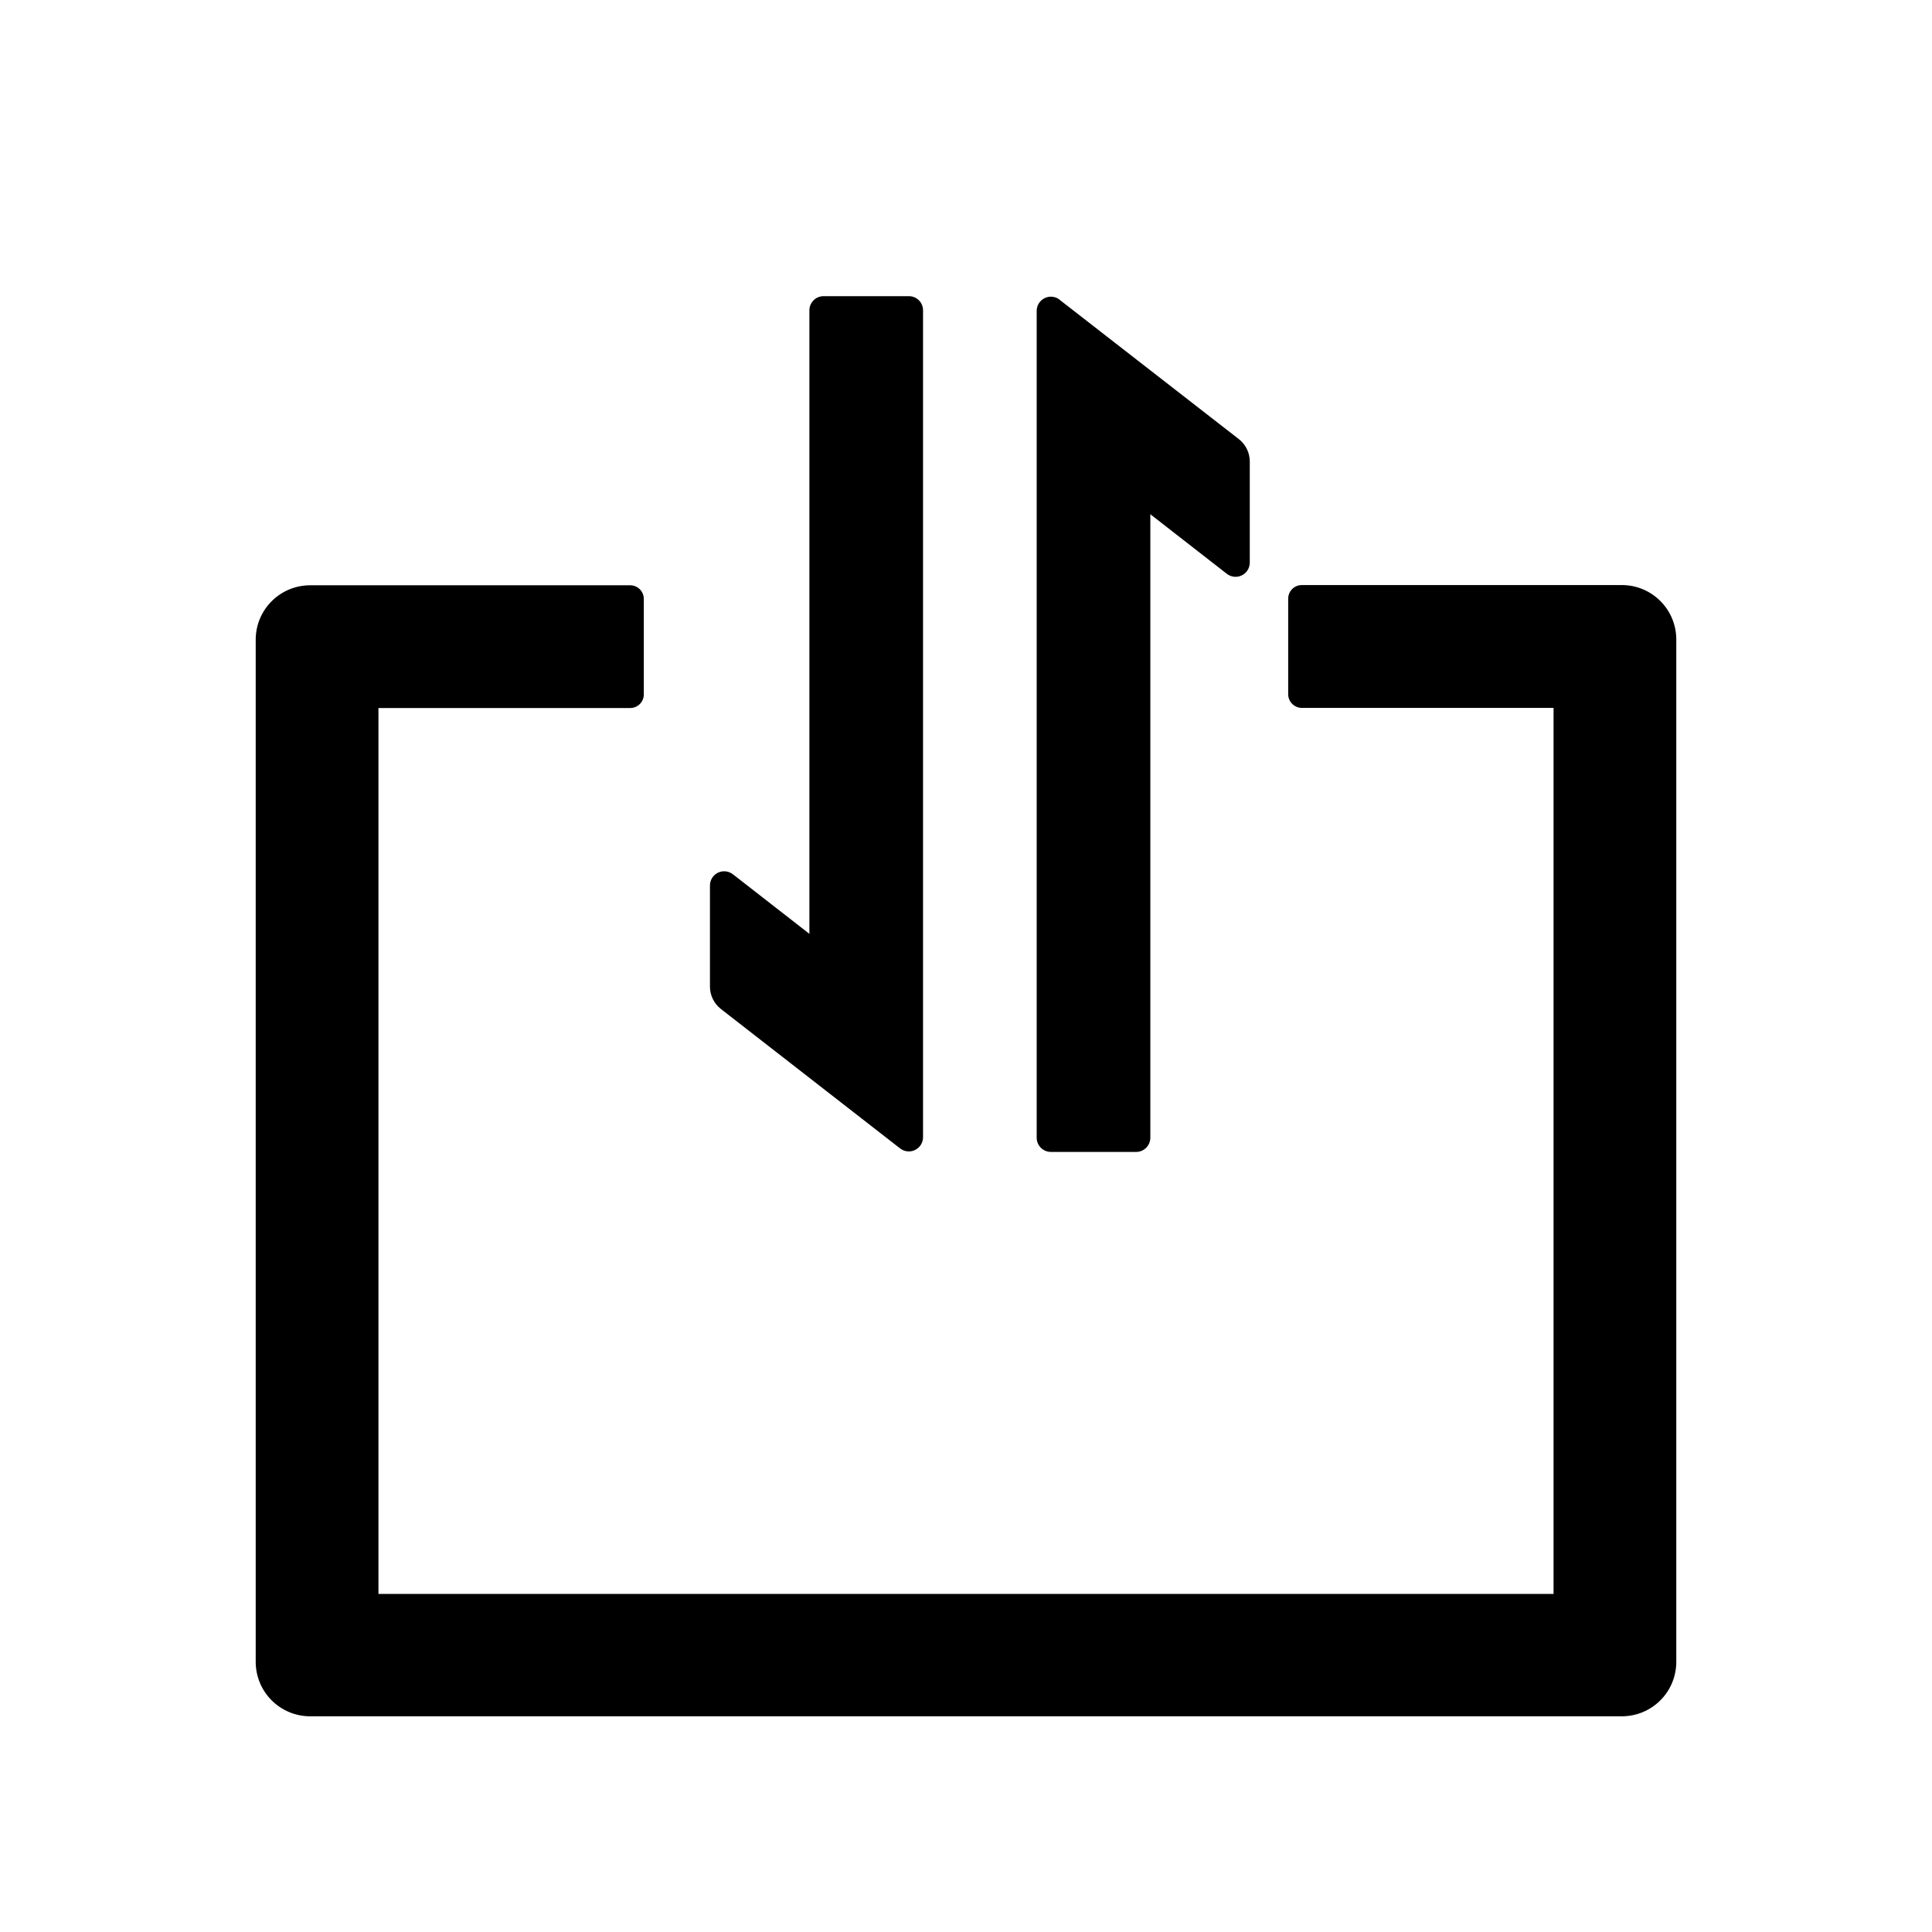
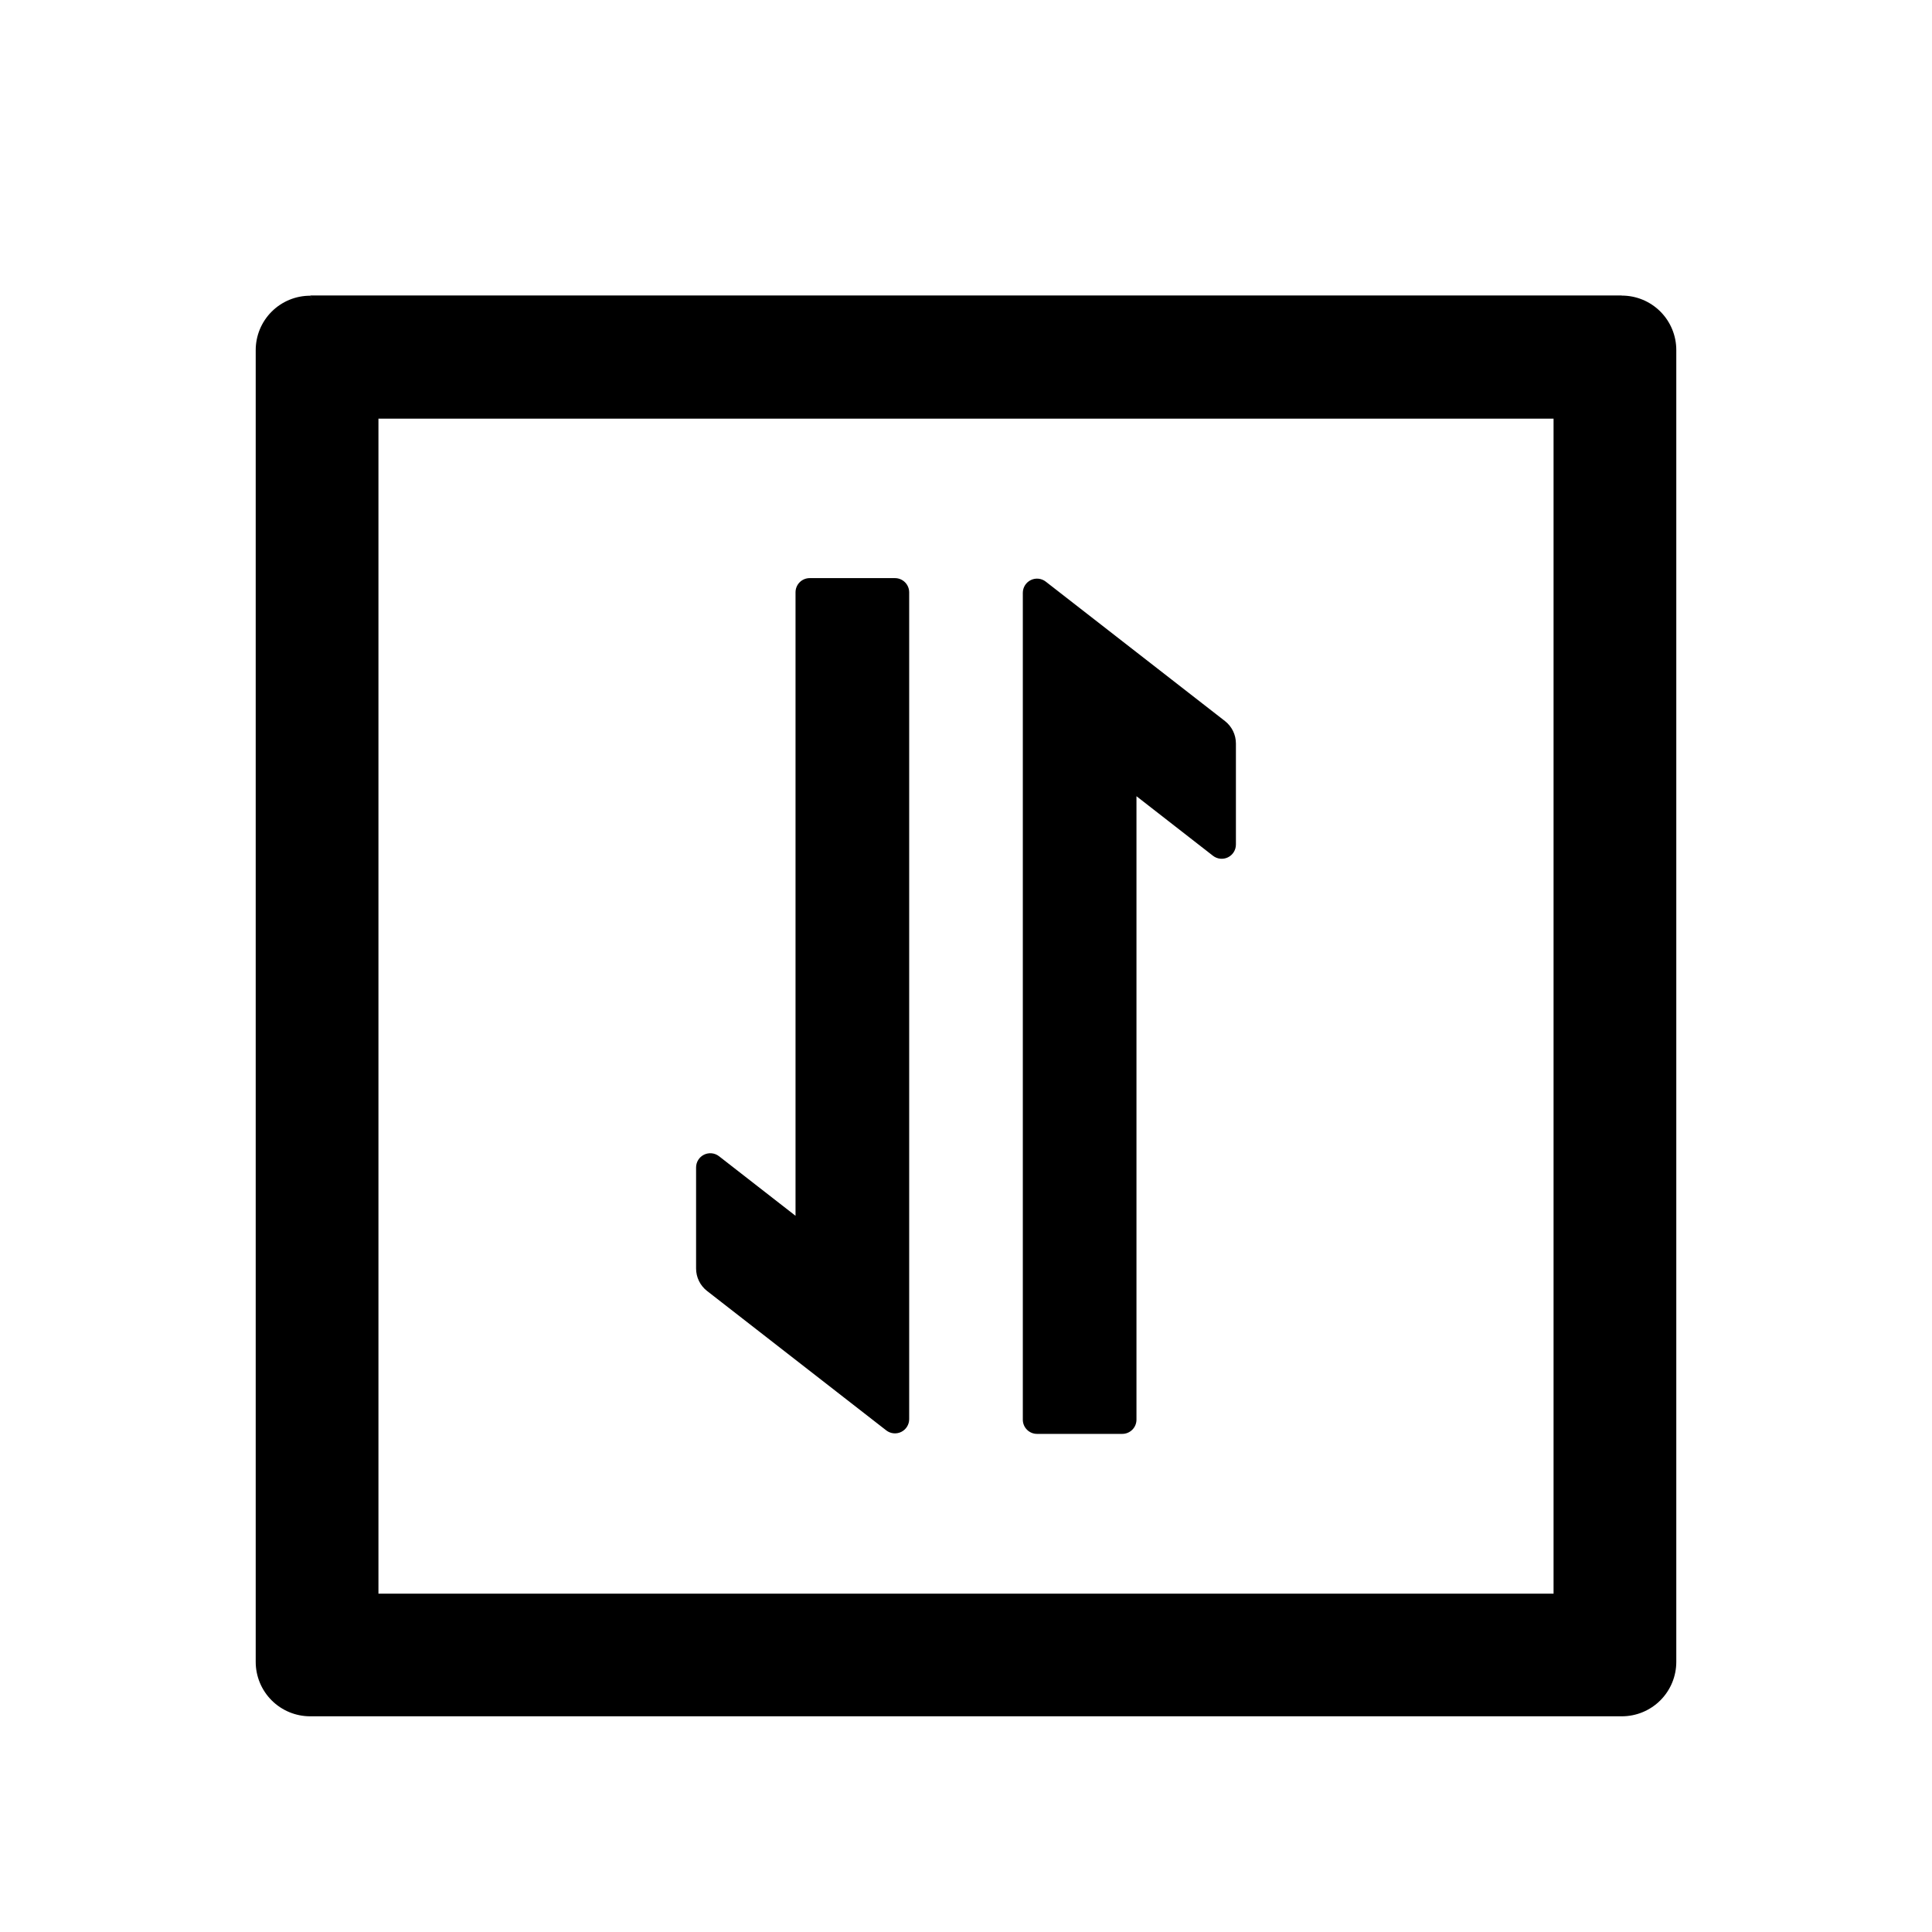
- <svg xmlns="http://www.w3.org/2000/svg" t="1704281563706" class="icon" viewBox="0 0 1024 1024" version="1.1" p-id="1419" width="200" height="200">
-   <path d="M859.558 310.091a28.853 28.853 0 0 1 28.913 28.913V880.76a28.853 28.853 0 0 1-28.913 28.913H164.442a28.853 28.853 0 0 1-28.913-28.913V339.125a28.844 28.844 0 0 1 28.913-28.913h169.563a7.228 7.228 0 0 1 7.228 7.228v50.598a7.21 7.21 0 0 1-7.228 7.228H200.584V844.8h622.832V375.206h-133.42a7.288 7.288 0 0 1-7.229-7.229V317.32a7.228 7.228 0 0 1 7.228-7.229h169.563z m-297.924-151.19l94.99 73.848a15.059 15.059 0 0 1 5.784 11.867v53.609a7.53 7.53 0 0 1-12.168 5.903l-40.538-31.563v330.45a7.53 7.53 0 0 1-7.53 7.53h-45.176a7.53 7.53 0 0 1-7.53-7.53V164.745a7.53 7.53 0 0 1 12.168-5.904z m-79.932-1.928a7.494 7.494 0 0 1 7.53 7.53v438.272a7.53 7.53 0 0 1-12.168 5.903l-94.992-73.91a15.059 15.059 0 0 1-5.782-11.865v-53.55a7.53 7.53 0 0 1 12.167-5.963l40.539 31.563v-330.45a7.532 7.532 0 0 1 7.53-7.53h45.176z" p-id="1420" />
+ <svg xmlns="http://www.w3.org/2000/svg" t="1709114381927" class="icon" viewBox="0 0 1024 1024" version="1.1" p-id="4936" width="200" height="200">
+   <path d="M859.558 156.672a28.853 28.853 0 0 1 28.913 28.913V880.76a28.853 28.853 0 0 1-28.913 28.913H164.442a28.853 28.853 0 0 1-28.913-28.913V185.645a28.844 28.844 0 0 1 28.913-28.913l1.024 1.807-1.024-1.927h695.116z m-679.093 28.913l20.119 36.262V844.68h622.832V221.907H200.584l-20.12-36.262z m373.82 122.7l94.991 73.908a15.059 15.059 0 0 1 5.783 11.866v53.55a7.53 7.53 0 0 1-12.168 5.963l-40.538-31.564V752.46a7.53 7.53 0 0 1-7.53 7.53h-45.176a7.53 7.53 0 0 1-7.53-7.53V314.187a7.53 7.53 0 0 1 12.168-5.903z m-79.932-1.868a7.532 7.532 0 0 1 7.53 7.53v438.271a7.53 7.53 0 0 1-12.168 5.903l-94.991-73.908a15.059 15.059 0 0 1-5.783-11.867v-53.549a7.53 7.53 0 0 1 12.168-5.963l40.538 31.563v-330.45a7.494 7.494 0 0 1 7.53-7.53h45.176z" p-id="4937" />
</svg>
